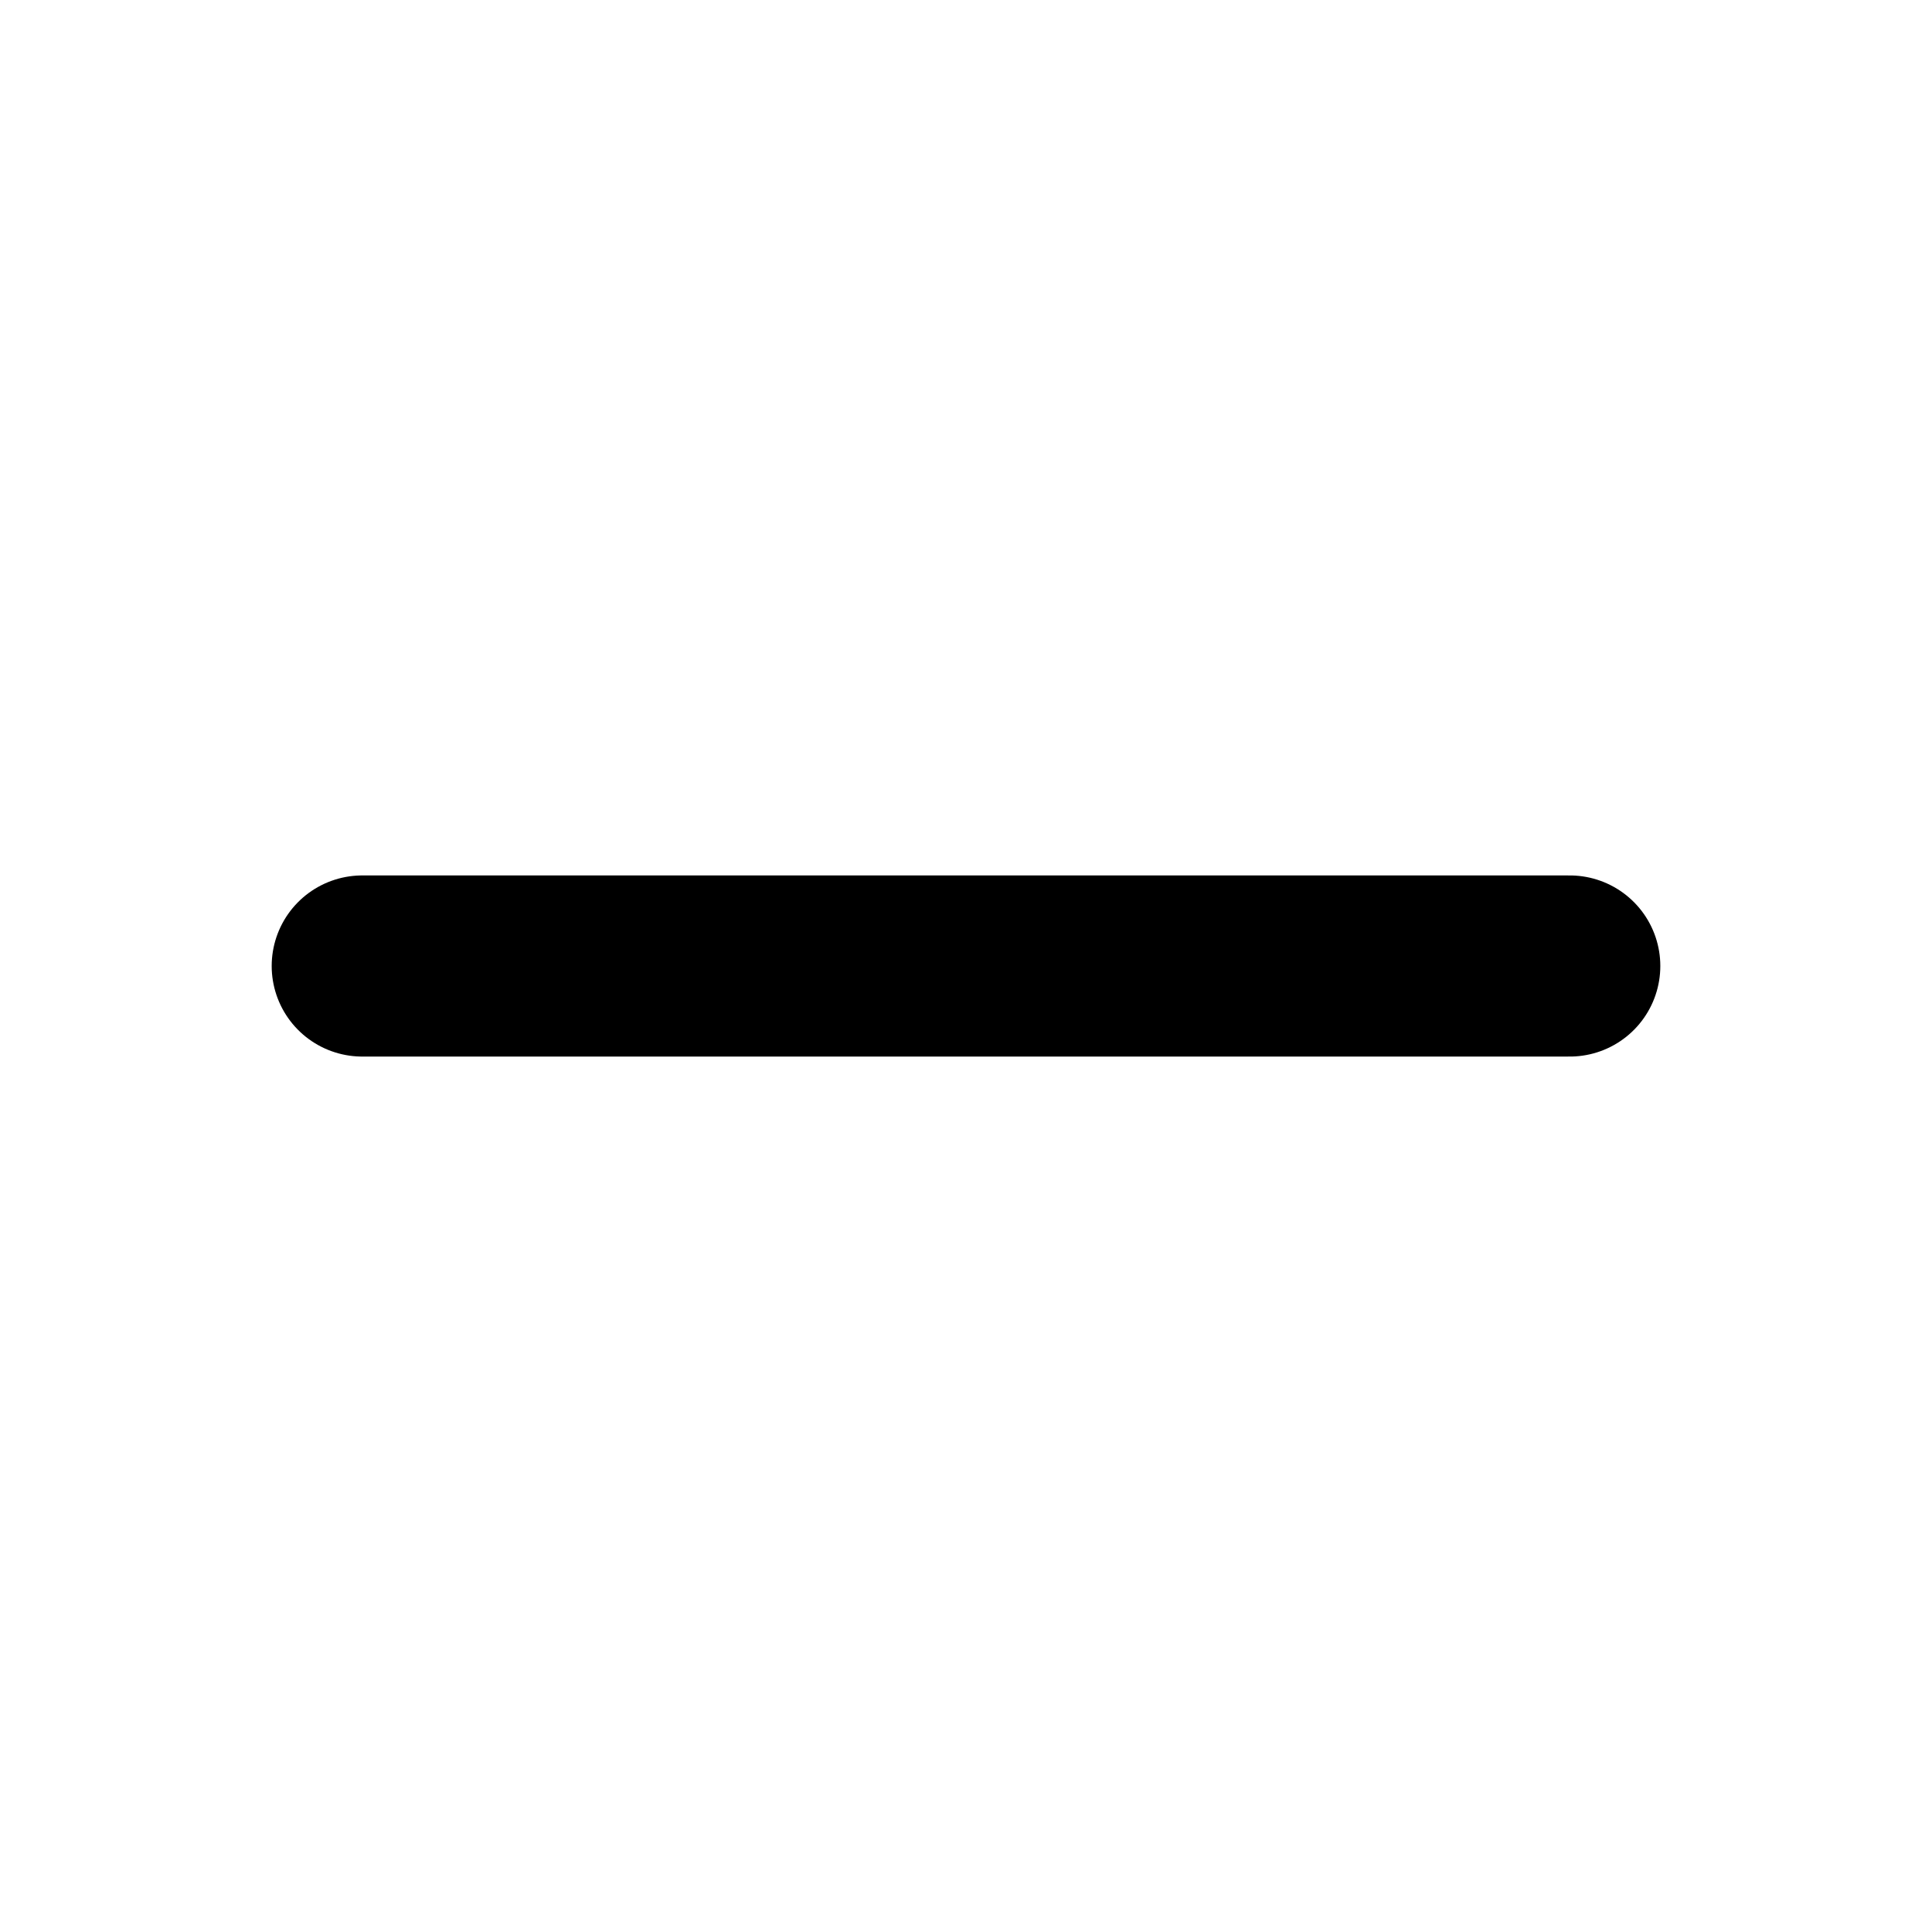
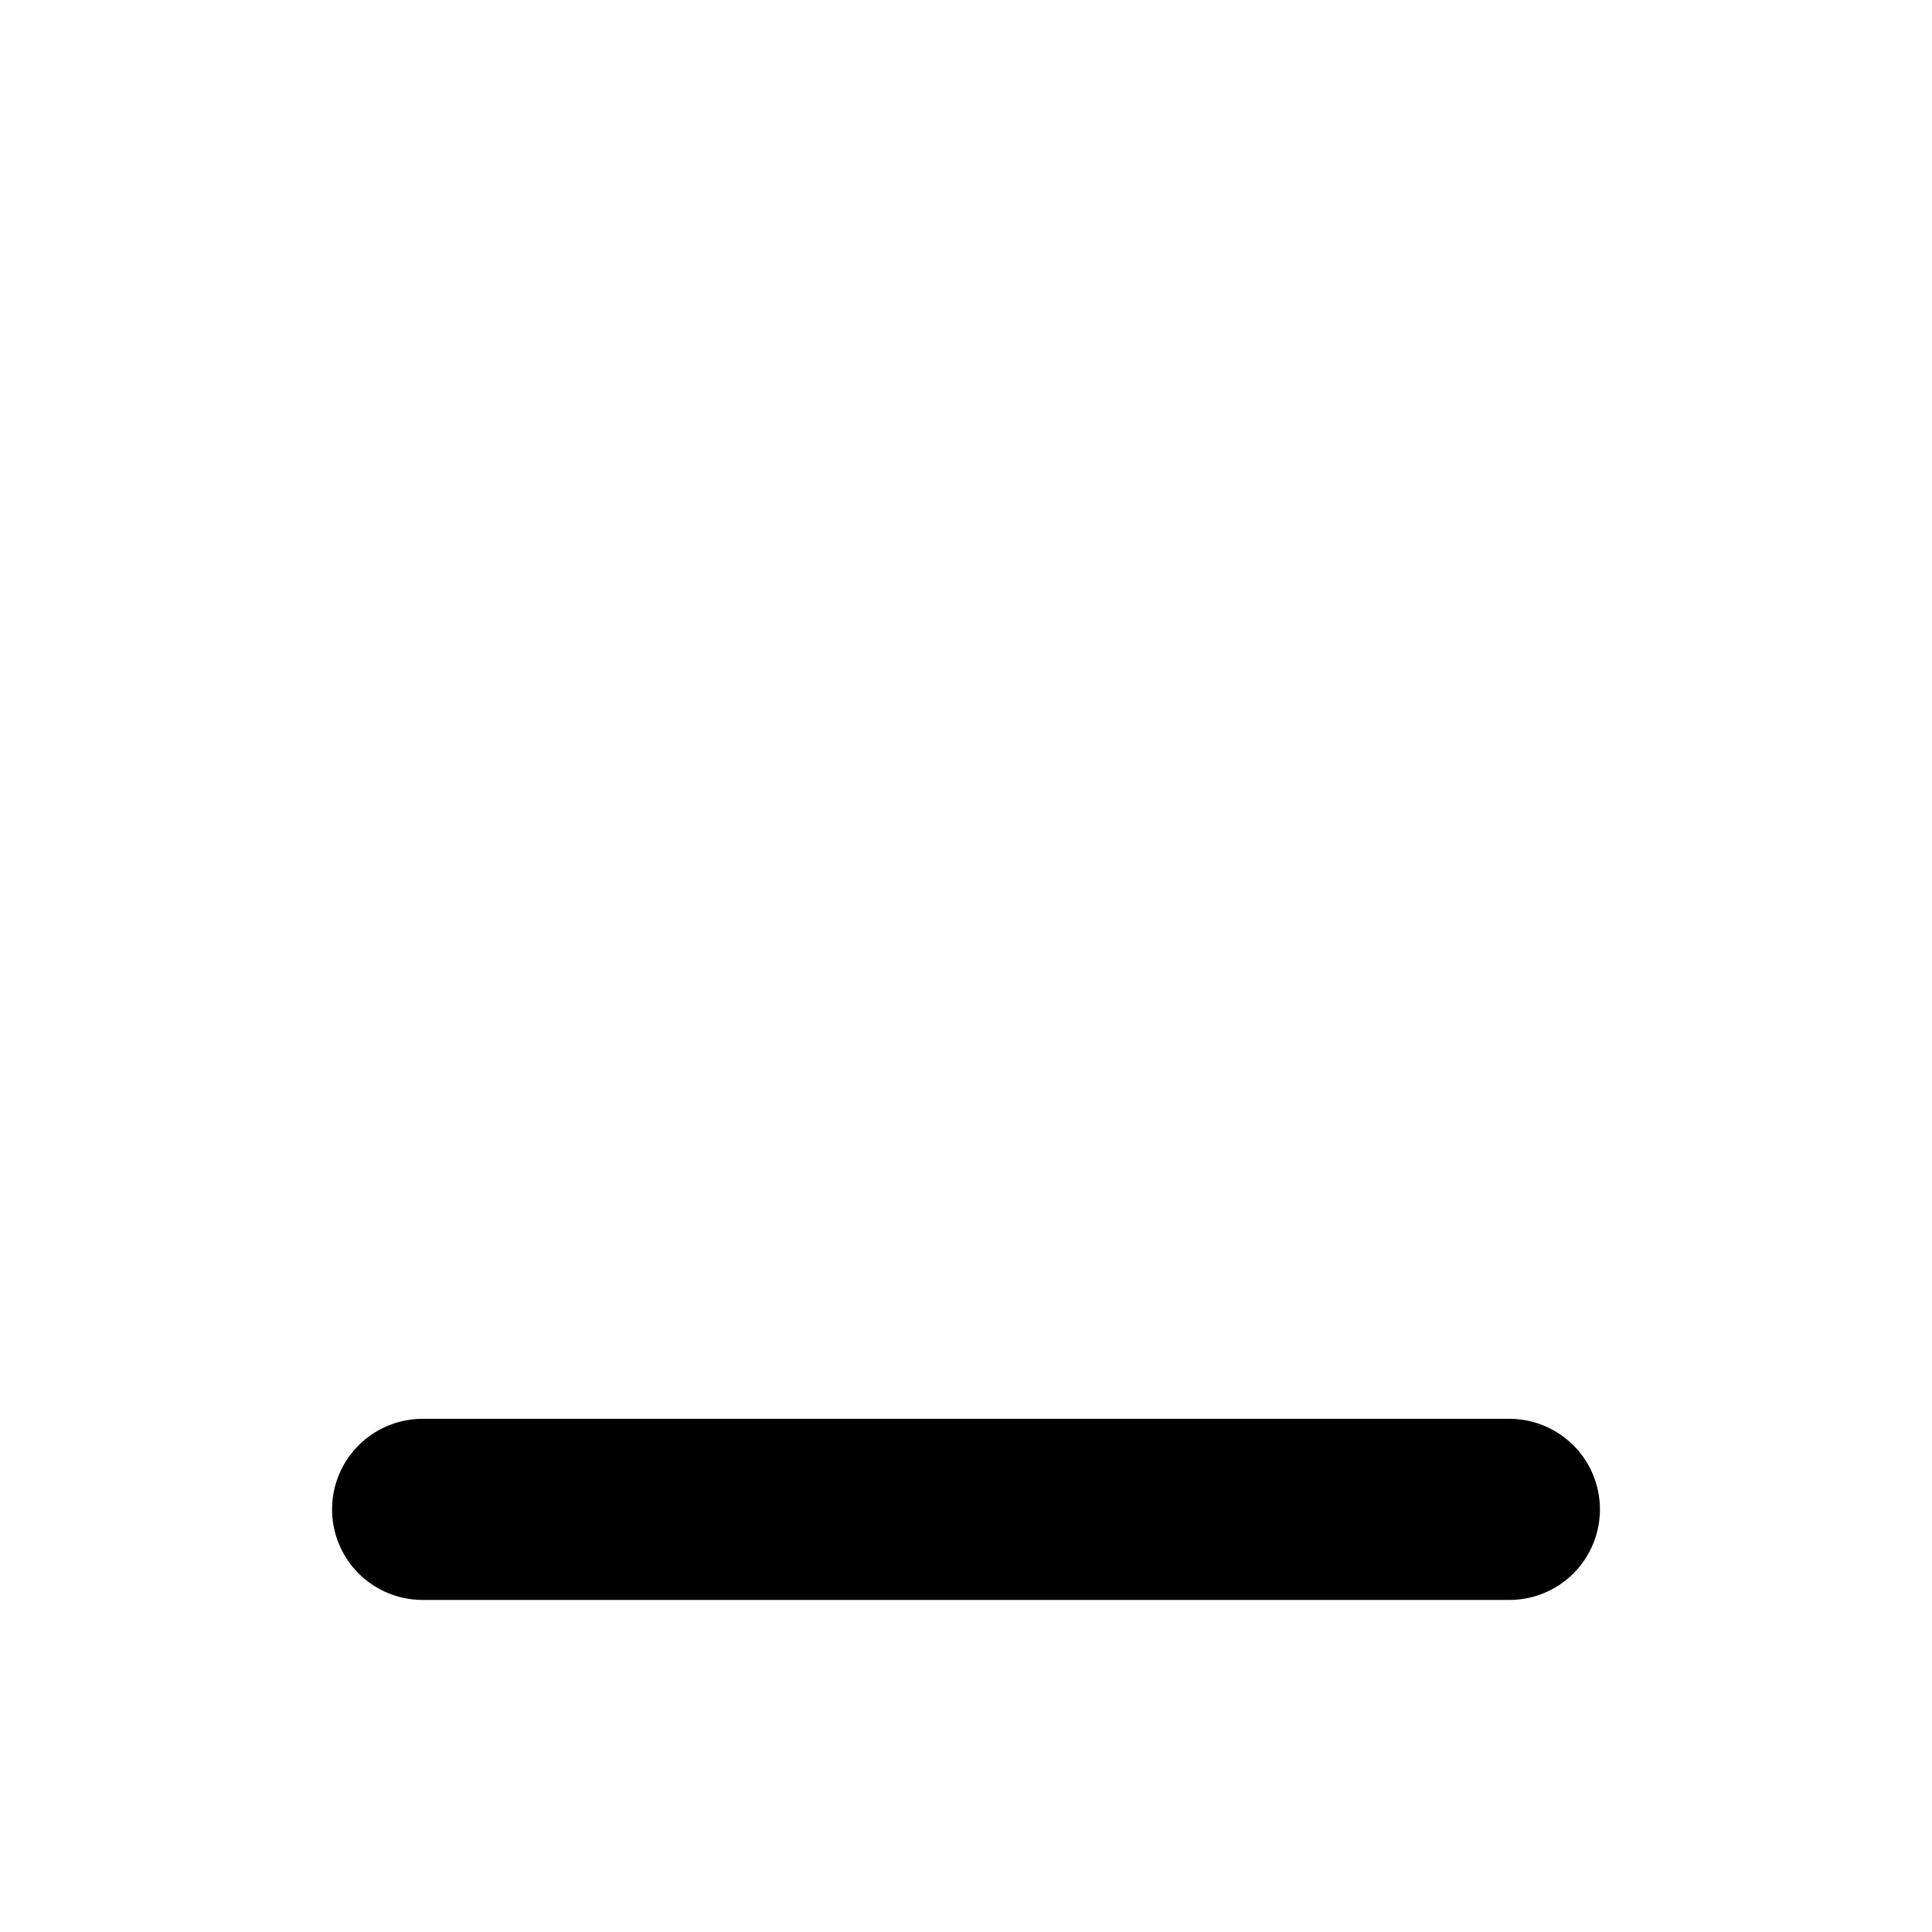
<svg xmlns="http://www.w3.org/2000/svg" width="16" height="16" viewBox="0 0 16 16" fill="none" stroke="currentColor" stroke-width="1.5" stroke-linecap="round" stroke-linejoin="round">
-   <path d="M3 8h10" />
+   <path d="M3.5 12.5h9" />
</svg>
